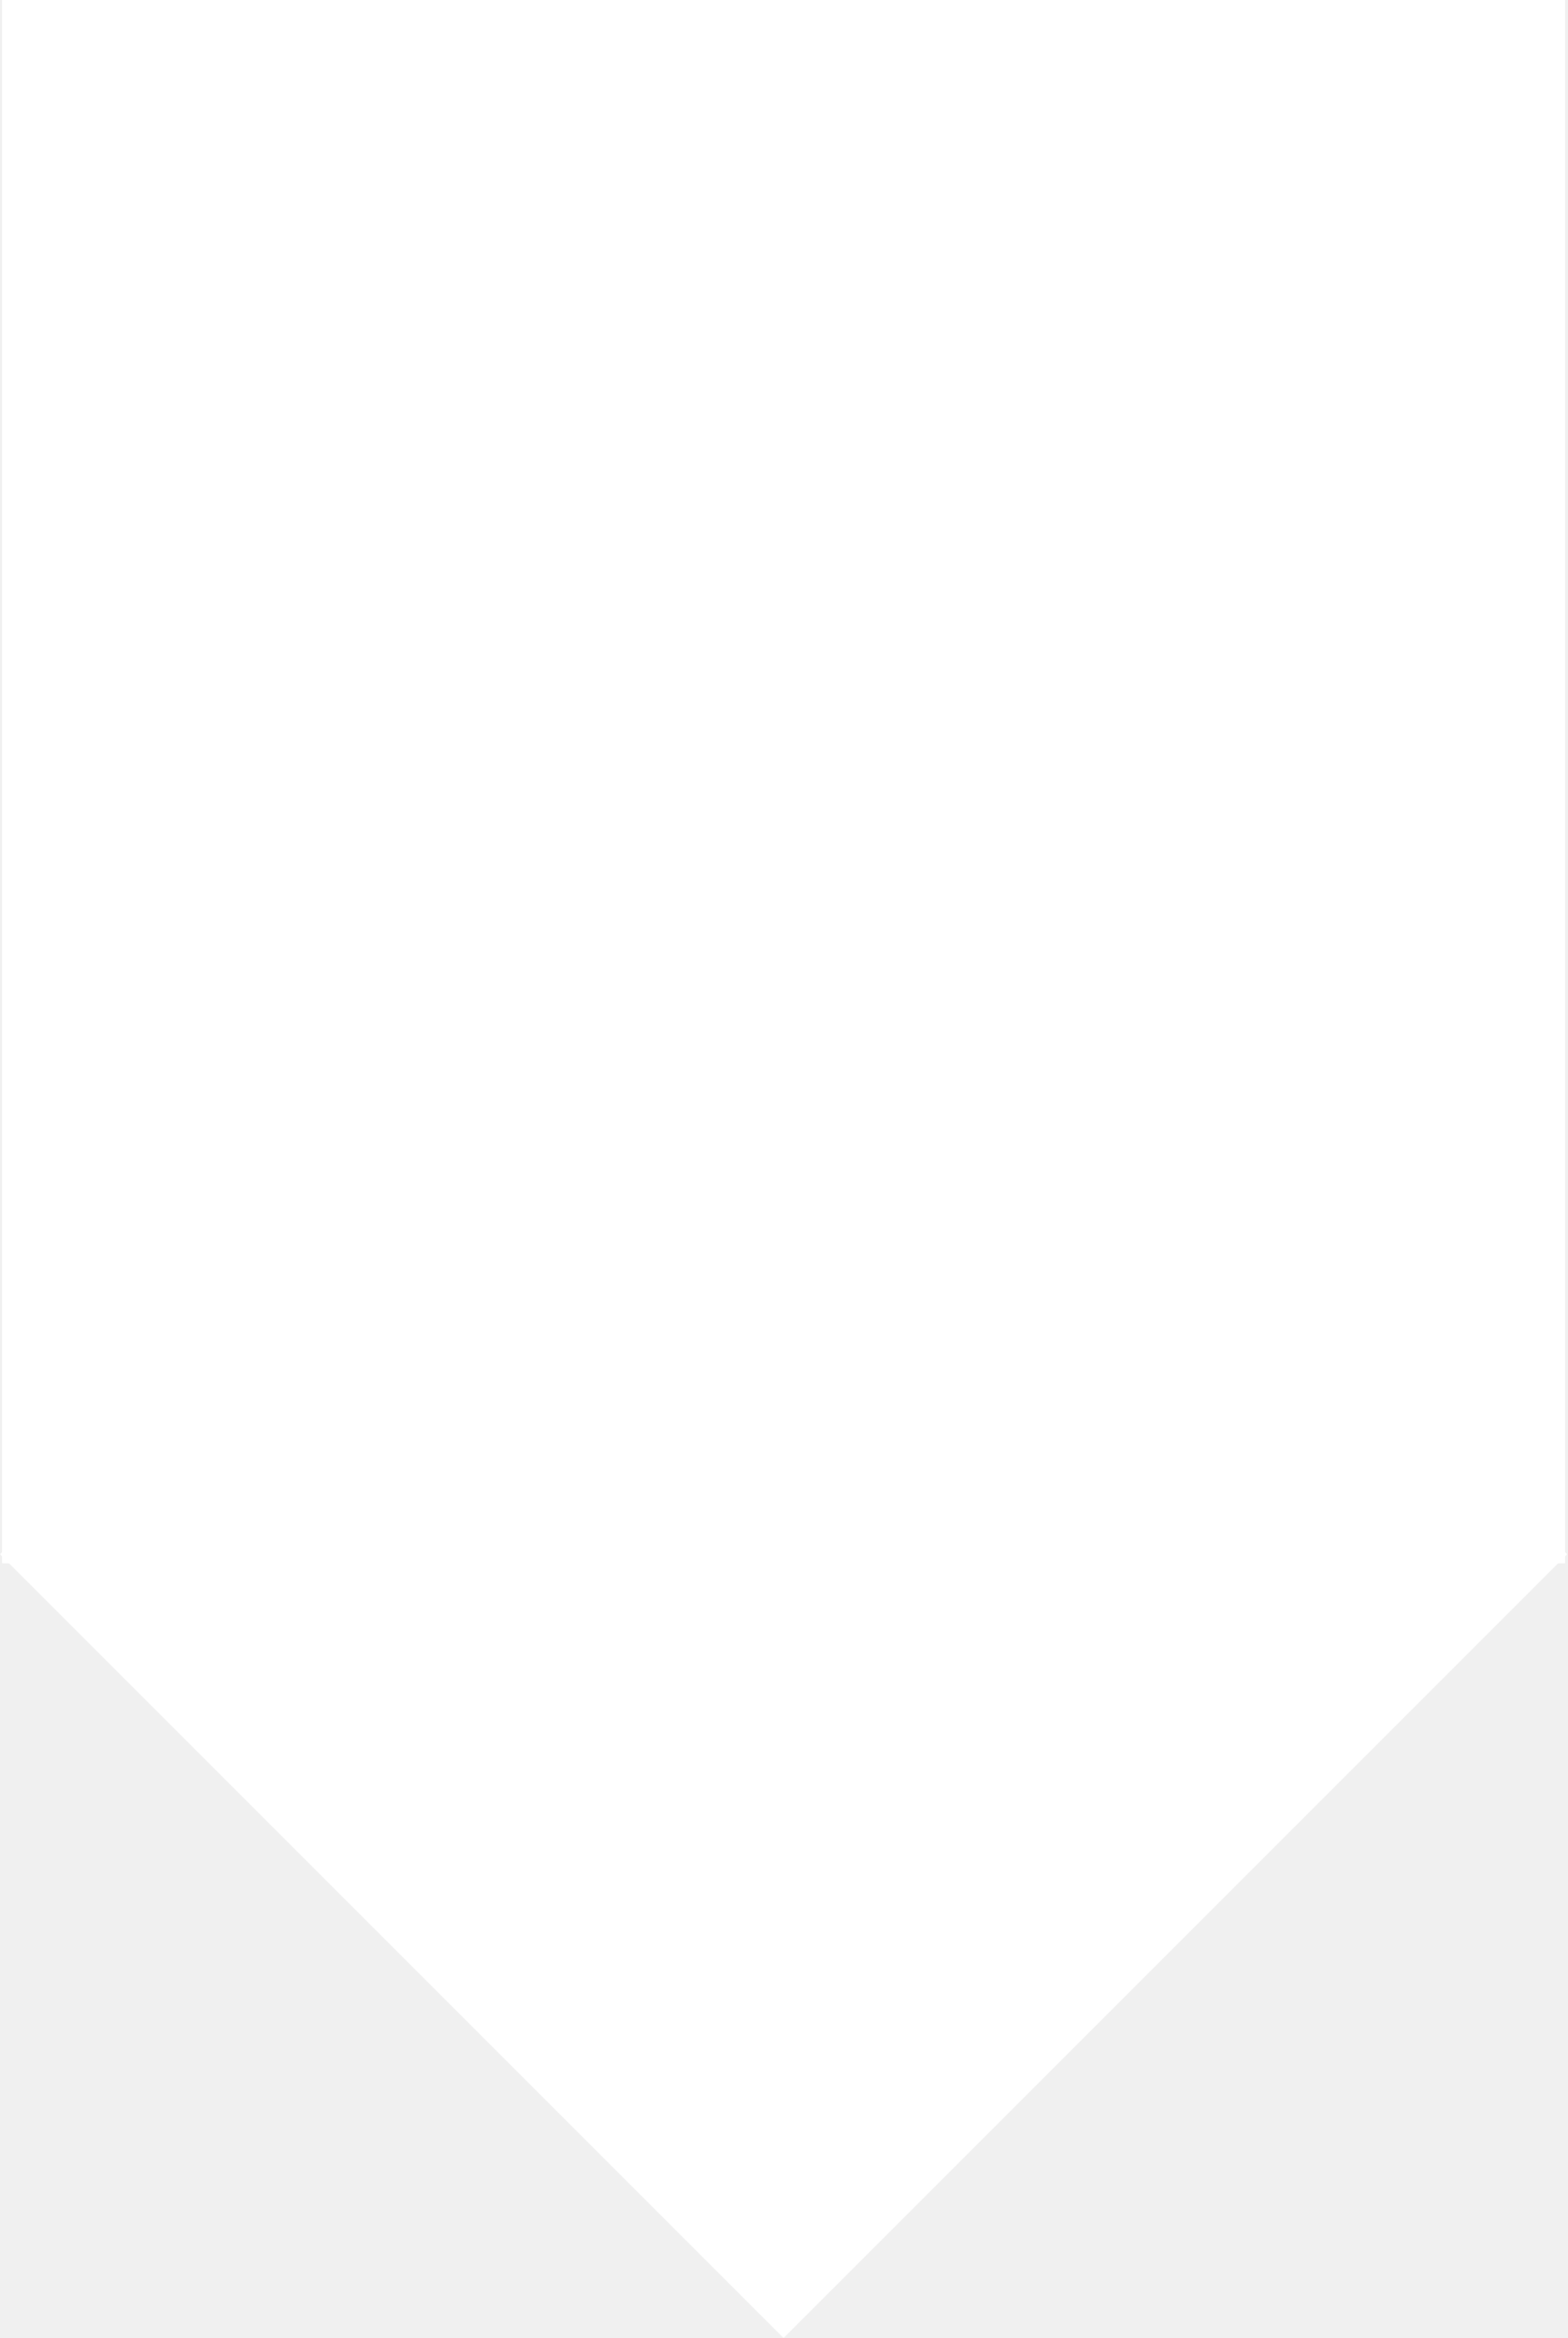
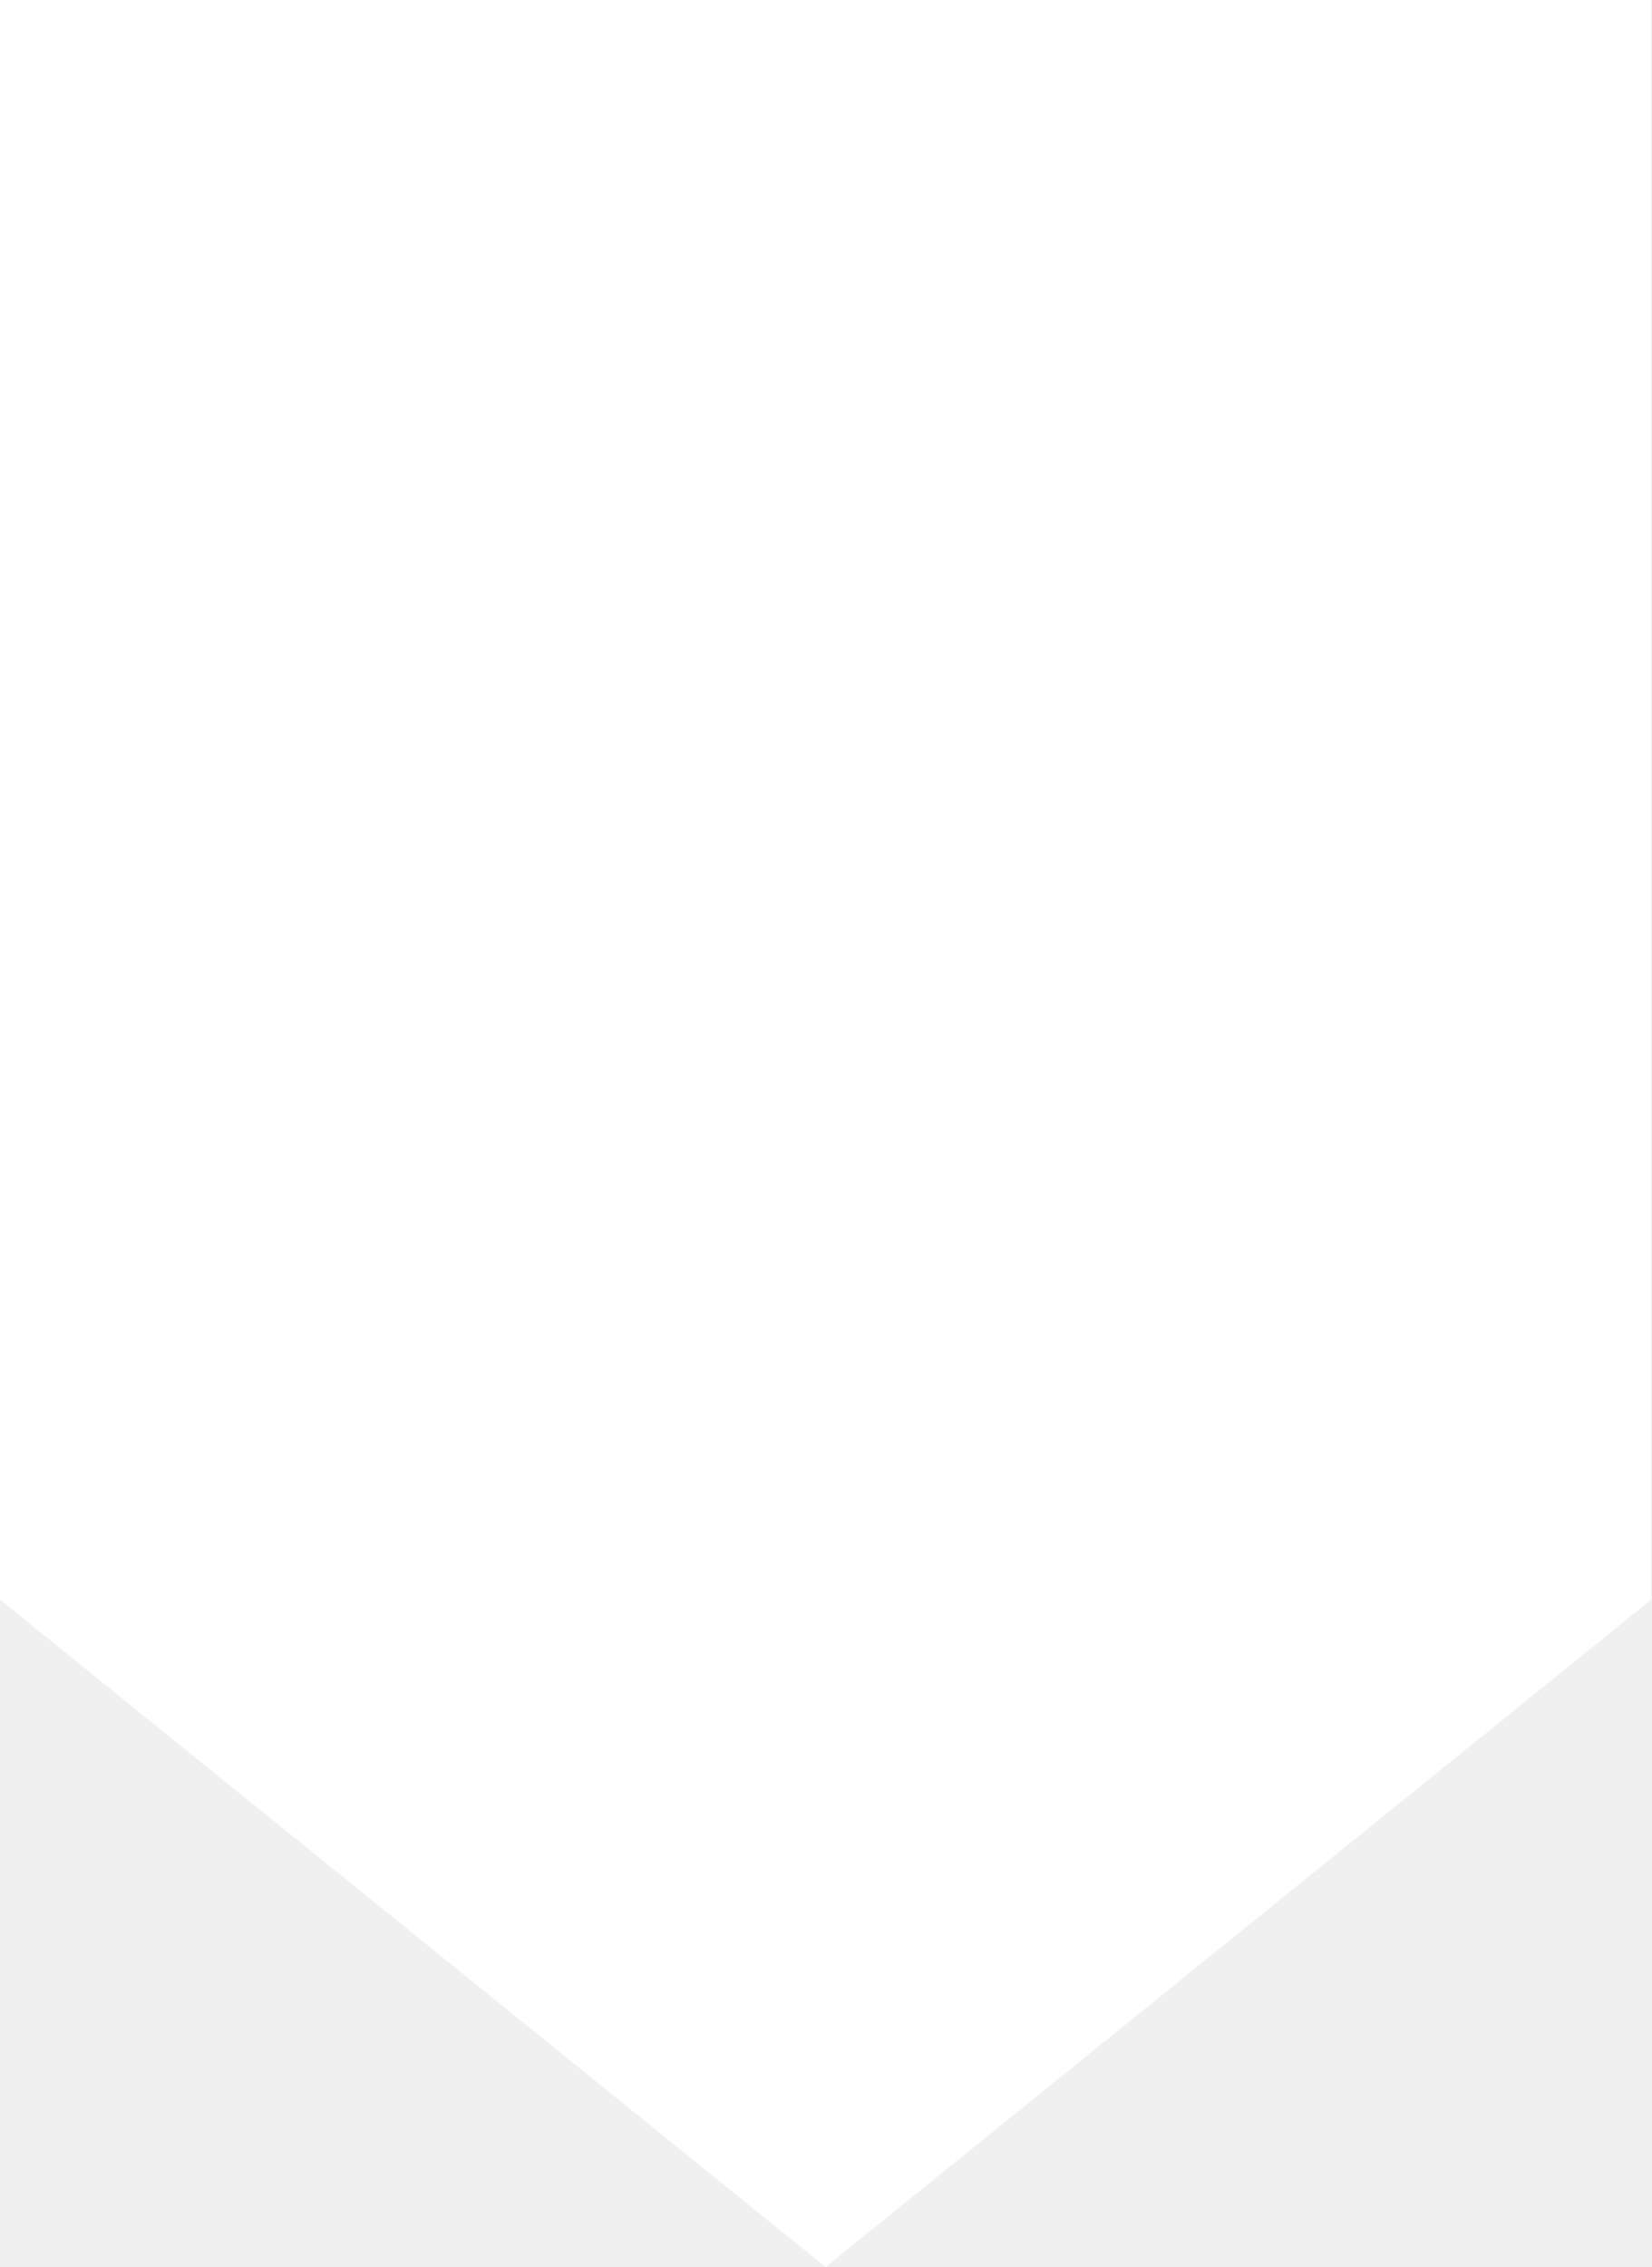
- <svg xmlns="http://www.w3.org/2000/svg" id="Component_2_1" data-name="Component 2 – 1" width="30.08" height="44.867" viewBox="0 0 30.08 44.867">
-   <rect id="Rectangle_10" data-name="Rectangle 10" width="30" height="30" transform="translate(0.04)" fill="#fff" />
-   <rect id="Rectangle_11" data-name="Rectangle 11" width="21.27" height="21.27" transform="translate(15.04 14.787) rotate(45)" fill="#fff" />
+ <svg xmlns="http://www.w3.org/2000/svg" width="30.486" height="41.852" viewBox="0 0 30.486 41.852">
+   <path id="Path_5" data-name="Path 5" d="M1245.514,40V69.533l15.243,12.319L1276,69.533V40Z" transform="translate(-1245.514 -40)" fill="#fff" />
</svg>
